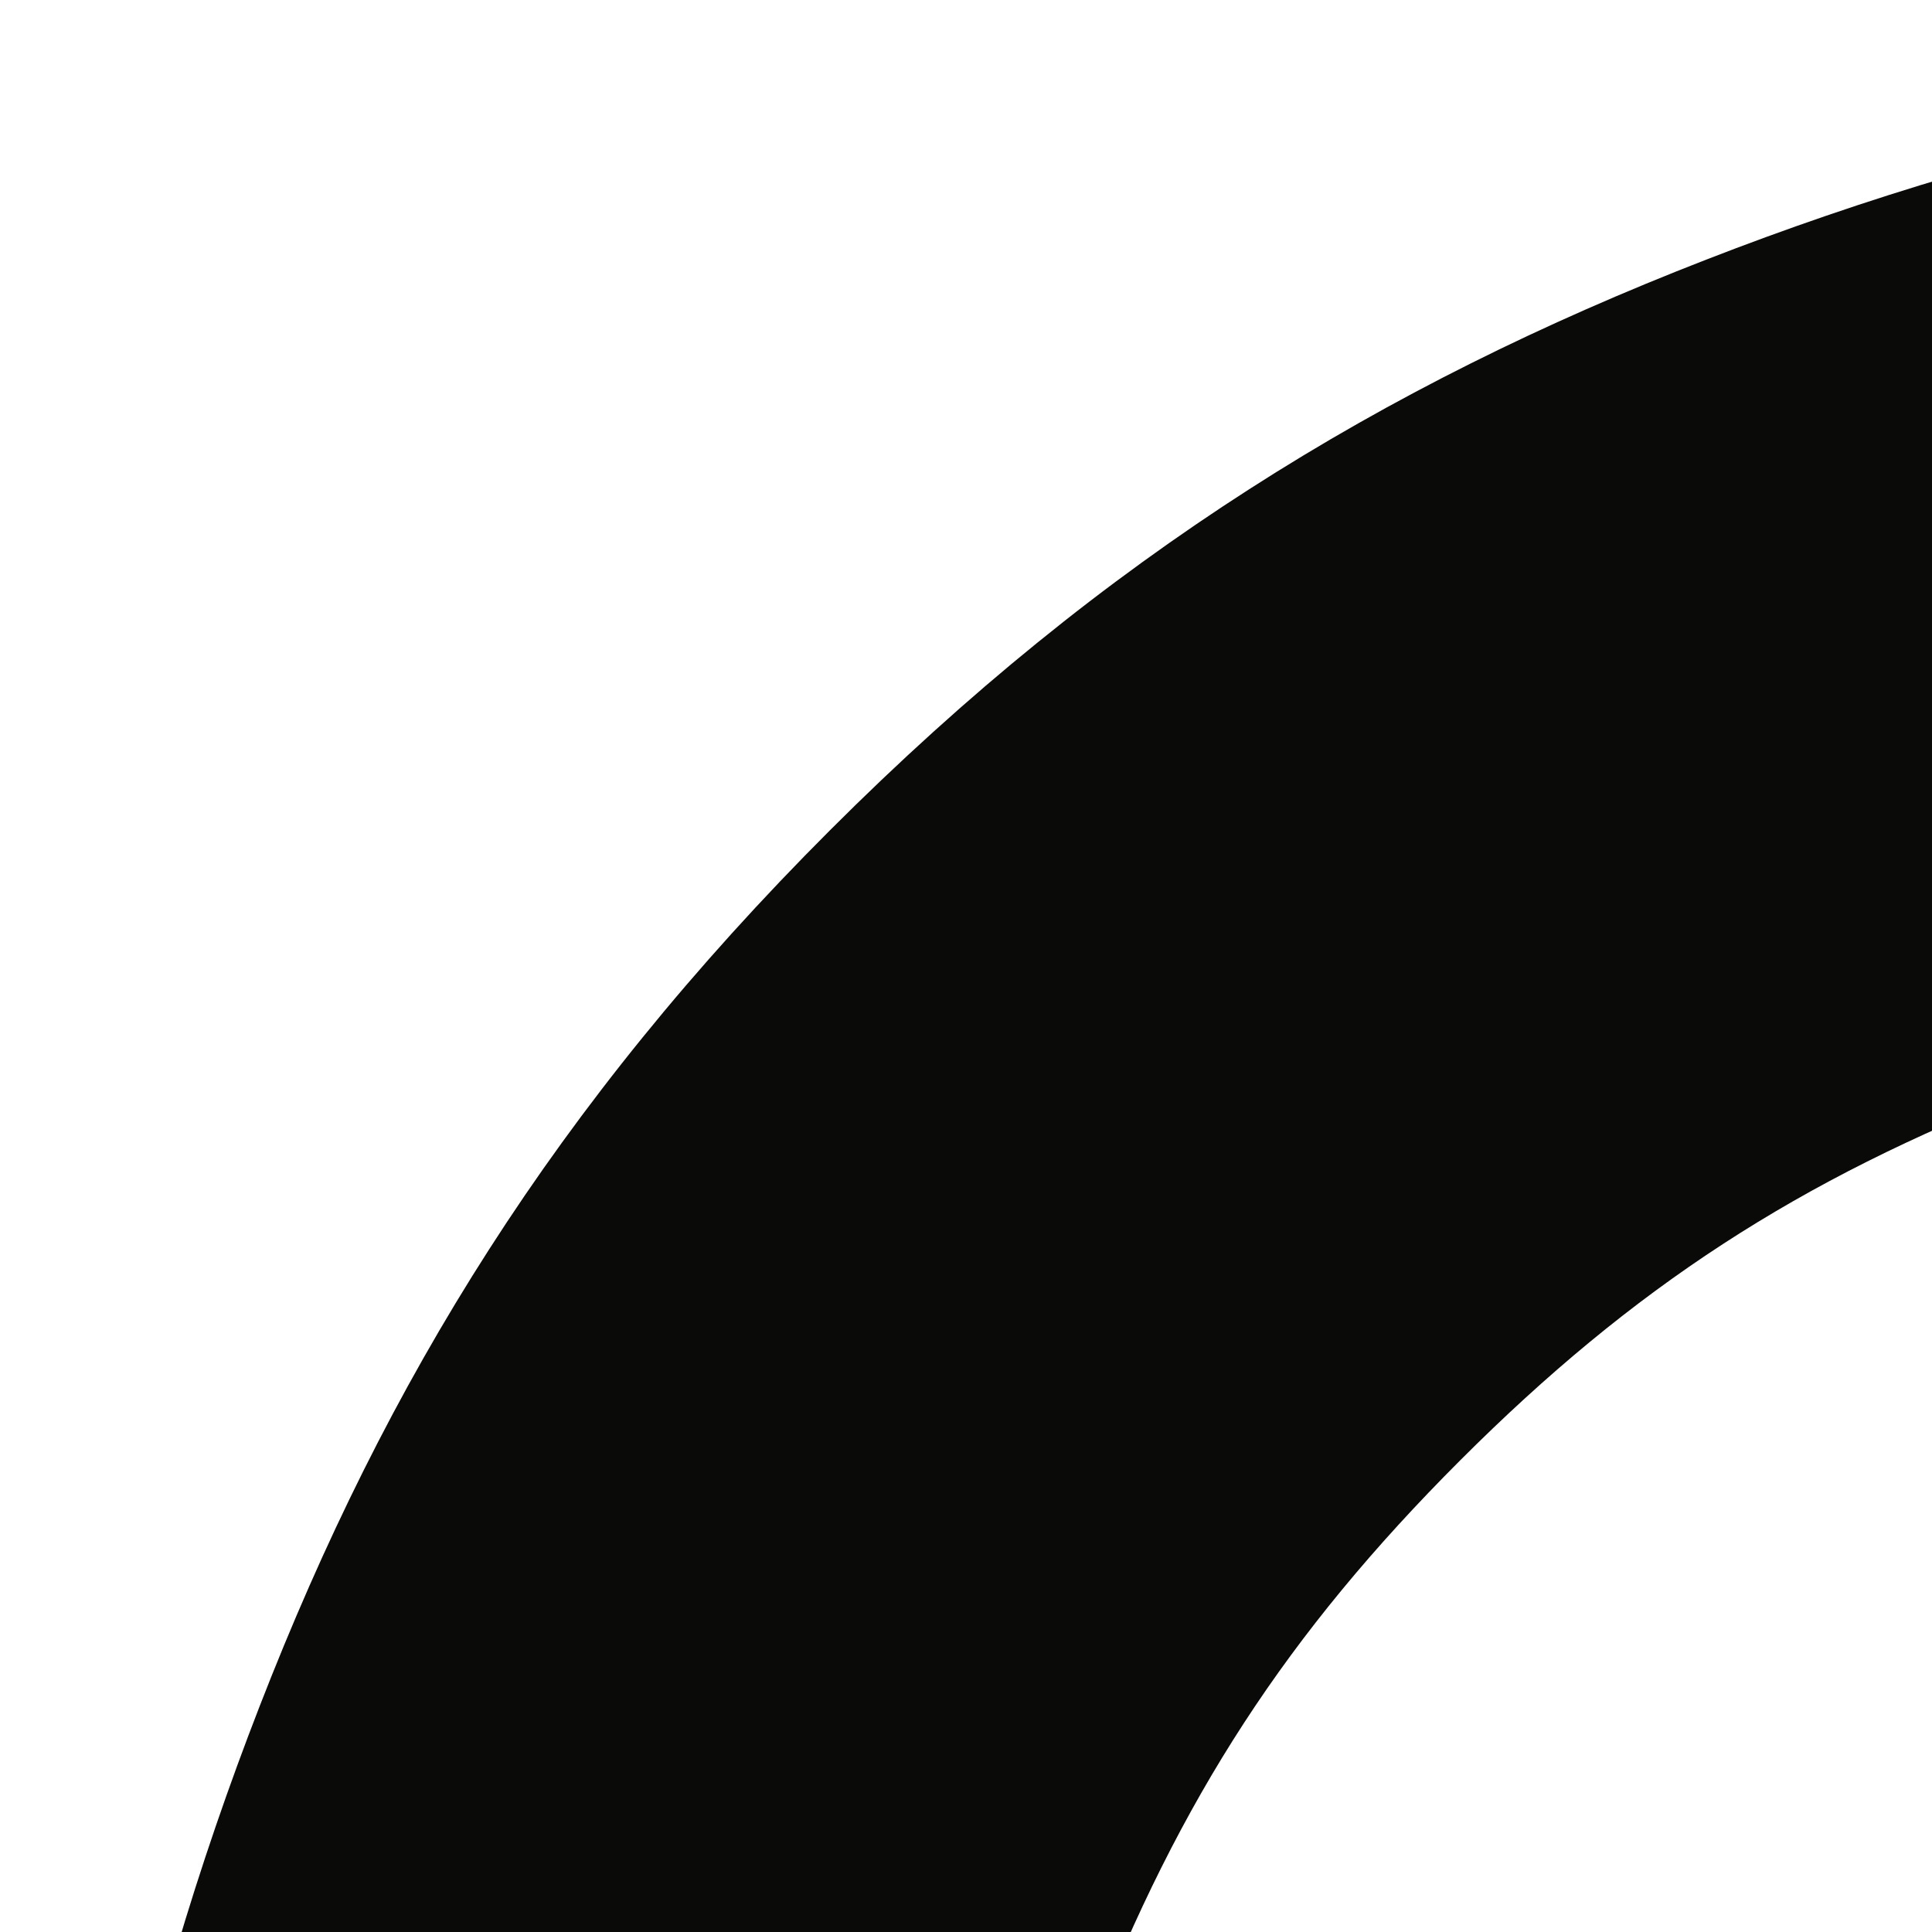
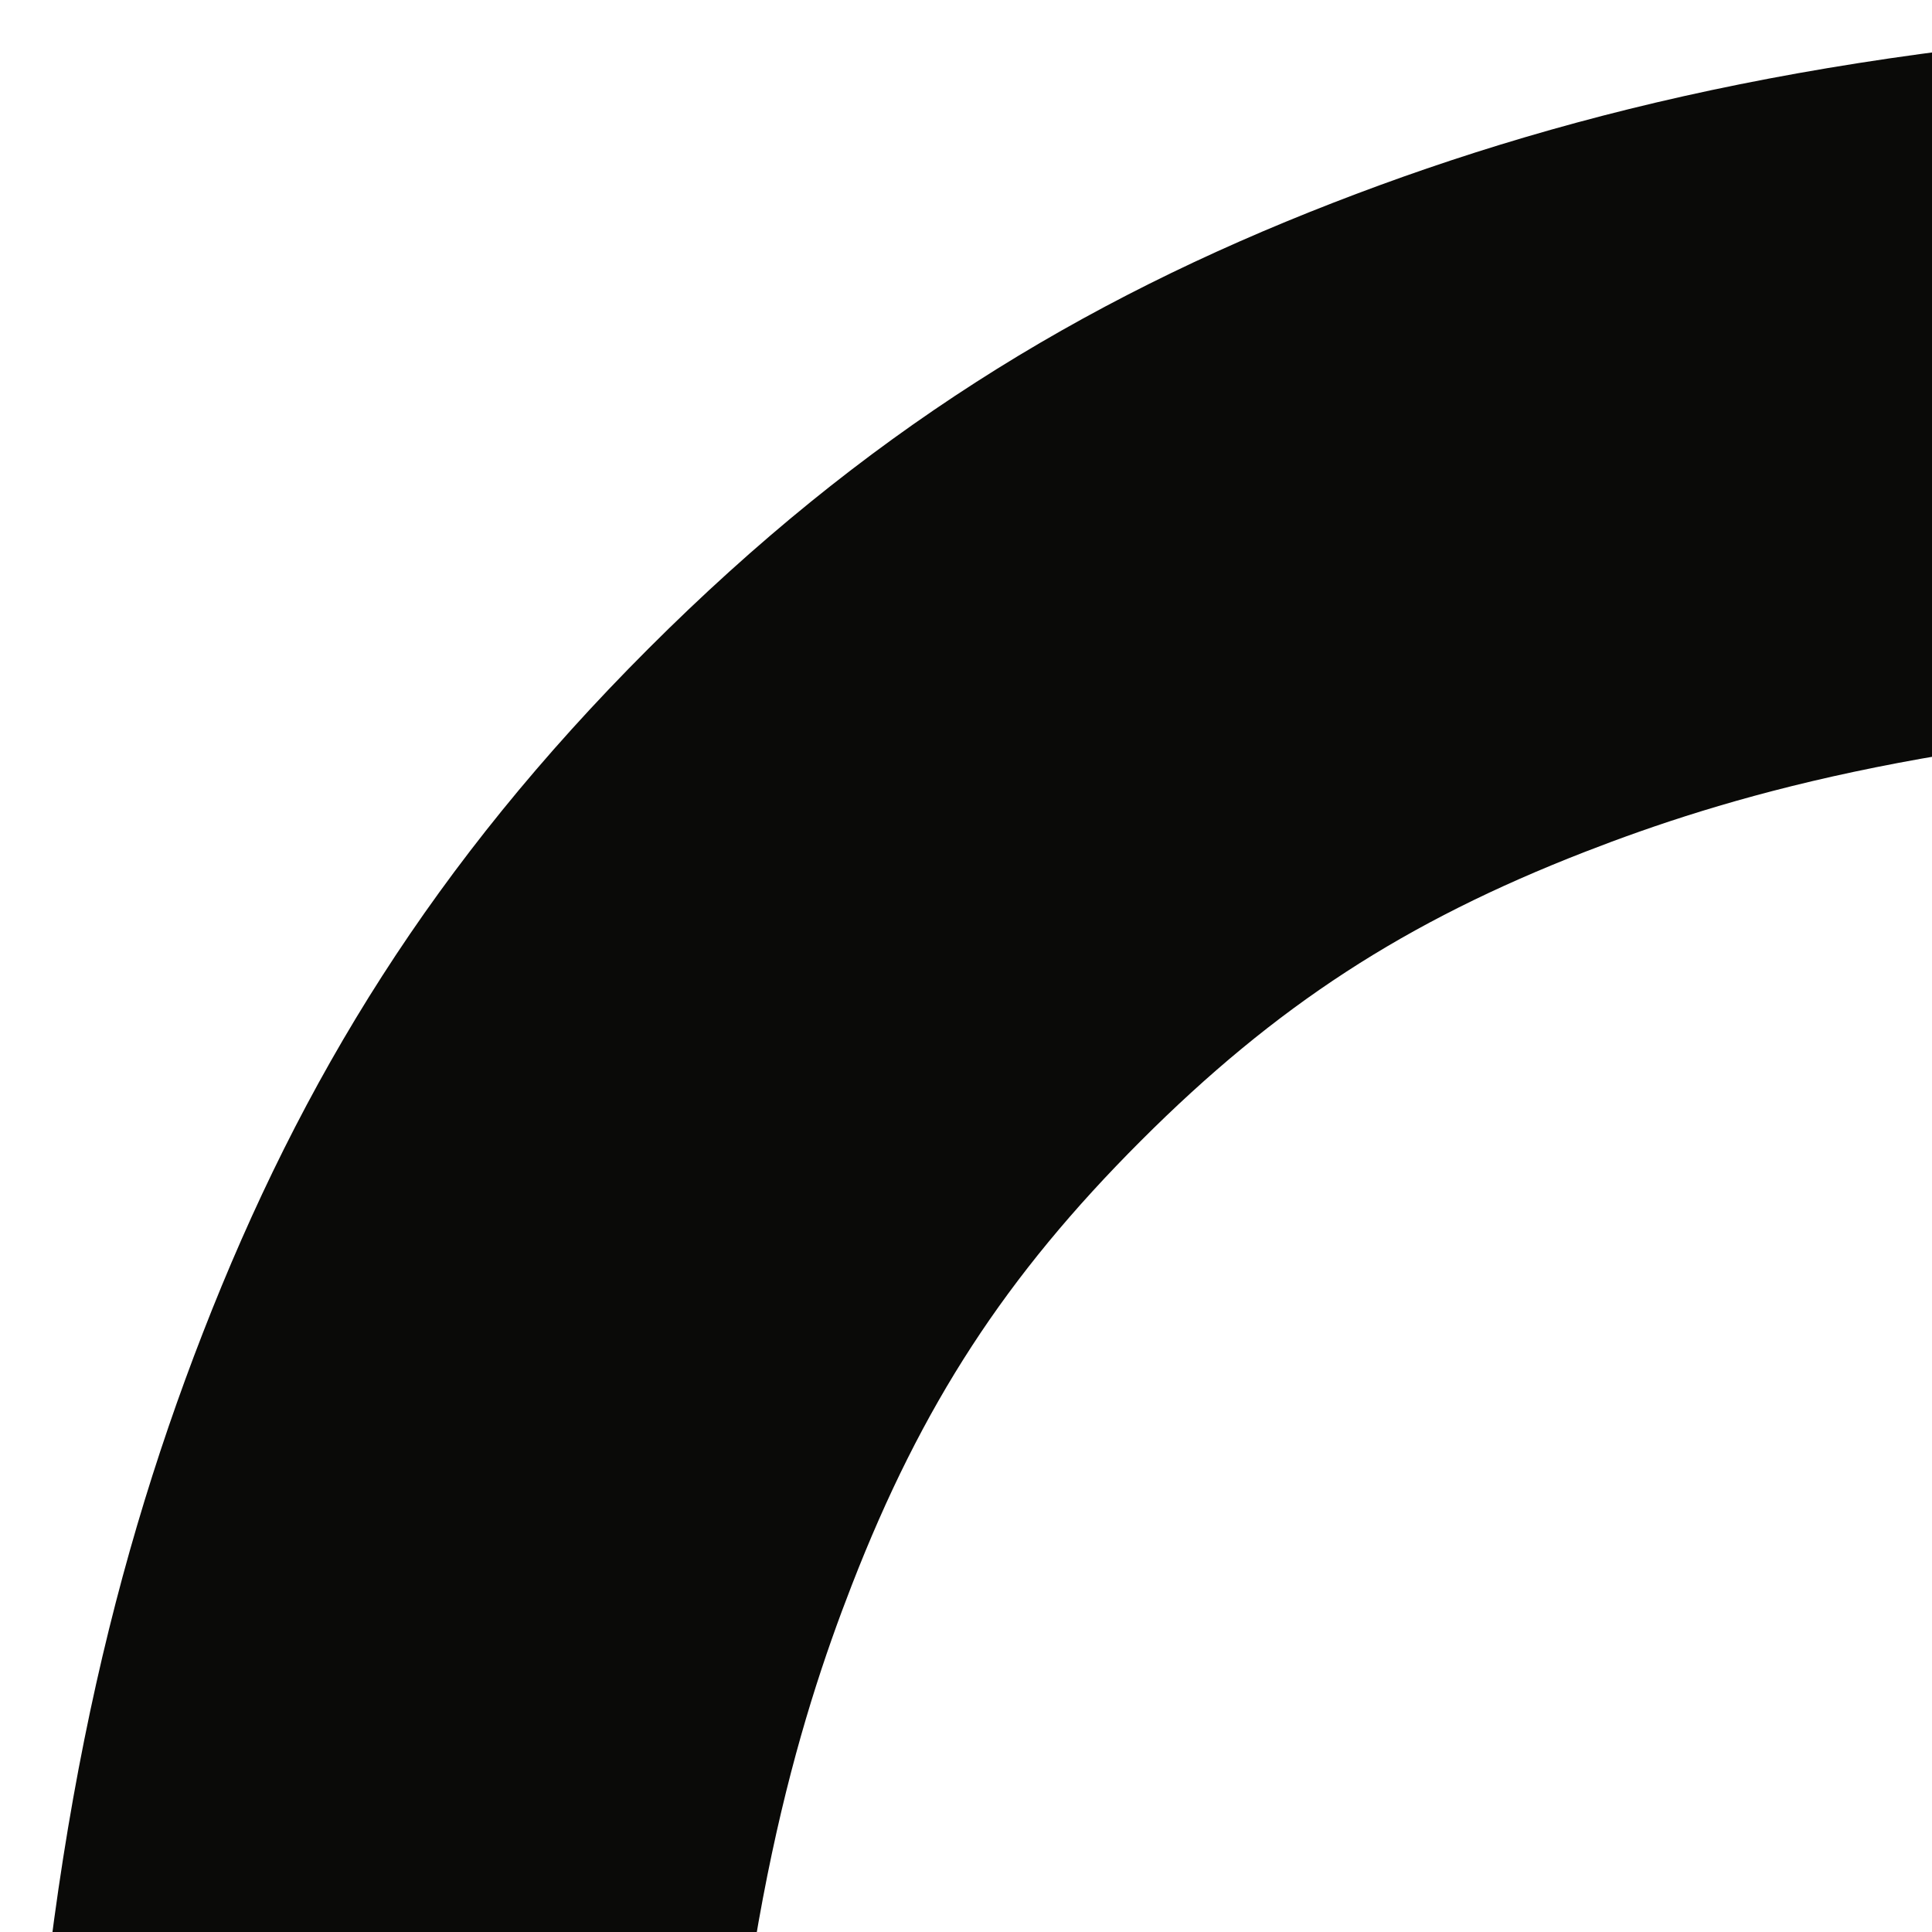
- <svg xmlns="http://www.w3.org/2000/svg" width="50px" height="50px" viewBox="0 0 50 50" version="1.1" preserveAspectRatio="xMidYMid">
+ <svg xmlns="http://www.w3.org/2000/svg" width="64px" height="64px" viewBox="0 0 64 64" version="1.1" preserveAspectRatio="xMidYMid">
  <g>
    <path d="M128,23.064 C162.177,23.064 166.225,23.194 179.722,23.809 C192.202,24.379 198.98,26.464 203.491,28.217 C209.465,30.539 213.729,33.313 218.208,37.792 C222.687,42.271 225.461,46.535 227.783,52.509 C229.536,57.02 231.621,63.798 232.191,76.277 C232.806,89.775 232.936,93.823 232.936,128 C232.936,162.178 232.806,166.226 232.191,179.723 C231.621,192.203 229.536,198.98 227.783,203.491 C225.461,209.465 222.687,213.73 218.208,218.209 C213.729,222.688 209.465,225.462 203.491,227.783 C198.98,229.536 192.202,231.622 179.722,232.191 C166.227,232.807 162.179,232.937 128,232.937 C93.82,232.937 89.772,232.807 76.277,232.191 C63.797,231.622 57.02,229.536 52.509,227.783 C46.535,225.462 42.27,222.688 37.791,218.209 C33.312,213.73 30.538,209.465 28.217,203.491 C26.464,198.98 24.378,192.203 23.809,179.723 C23.193,166.226 23.063,162.178 23.063,128 C23.063,93.823 23.193,89.775 23.809,76.278 C24.378,63.798 26.464,57.02 28.217,52.509 C30.538,46.535 33.312,42.271 37.791,37.792 C42.27,33.313 46.535,30.539 52.509,28.217 C57.02,26.464 63.797,24.379 76.277,23.809 C89.774,23.194 93.822,23.064 128,23.064 M128,0 C93.237,0 88.878,0.147 75.226,0.77 C61.601,1.392 52.297,3.556 44.155,6.72 C35.737,9.991 28.599,14.368 21.483,21.484 C14.367,28.6 9.991,35.738 6.72,44.155 C3.555,52.297 1.392,61.602 0.77,75.226 C0.147,88.878 0,93.237 0,128 C0,162.763 0.147,167.122 0.77,180.774 C1.392,194.399 3.555,203.703 6.72,211.845 C9.991,220.262 14.367,227.401 21.483,234.517 C28.599,241.633 35.737,246.009 44.155,249.28 C52.297,252.445 61.601,254.608 75.226,255.23 C88.878,255.853 93.237,256 128,256 C162.763,256 167.122,255.853 180.774,255.23 C194.398,254.608 203.703,252.445 211.845,249.28 C220.262,246.009 227.4,241.633 234.516,234.517 C241.632,227.401 246.009,220.263 249.28,211.845 C252.444,203.703 254.608,194.399 255.23,180.774 C255.853,167.122 256,162.763 256,128 C256,93.237 255.853,88.878 255.23,75.226 C254.608,61.602 252.444,52.297 249.28,44.155 C246.009,35.738 241.632,28.6 234.516,21.484 C227.4,14.368 220.262,9.991 211.845,6.72 C203.703,3.556 194.398,1.392 180.774,0.77 C167.122,0.147 162.763,0 128,0 Z M128,62.27 C91.698,62.27 62.27,91.699 62.27,128 C62.27,164.302 91.698,193.73 128,193.73 C164.301,193.73 193.73,164.302 193.73,128 C193.73,91.699 164.301,62.27 128,62.27 Z M128,170.667 C104.436,170.667 85.333,151.564 85.333,128 C85.333,104.436 104.436,85.333 128,85.333 C151.564,85.333 170.667,104.436 170.667,128 C170.667,151.564 151.564,170.667 128,170.667 Z M211.686,59.673 C211.686,68.157 204.81,75.034 196.327,75.034 C187.843,75.034 180.966,68.157 180.966,59.673 C180.966,51.19 187.843,44.314 196.327,44.314 C204.81,44.314 211.686,51.19 211.686,59.673 Z" fill="#0A0A08" />
  </g>
</svg>
